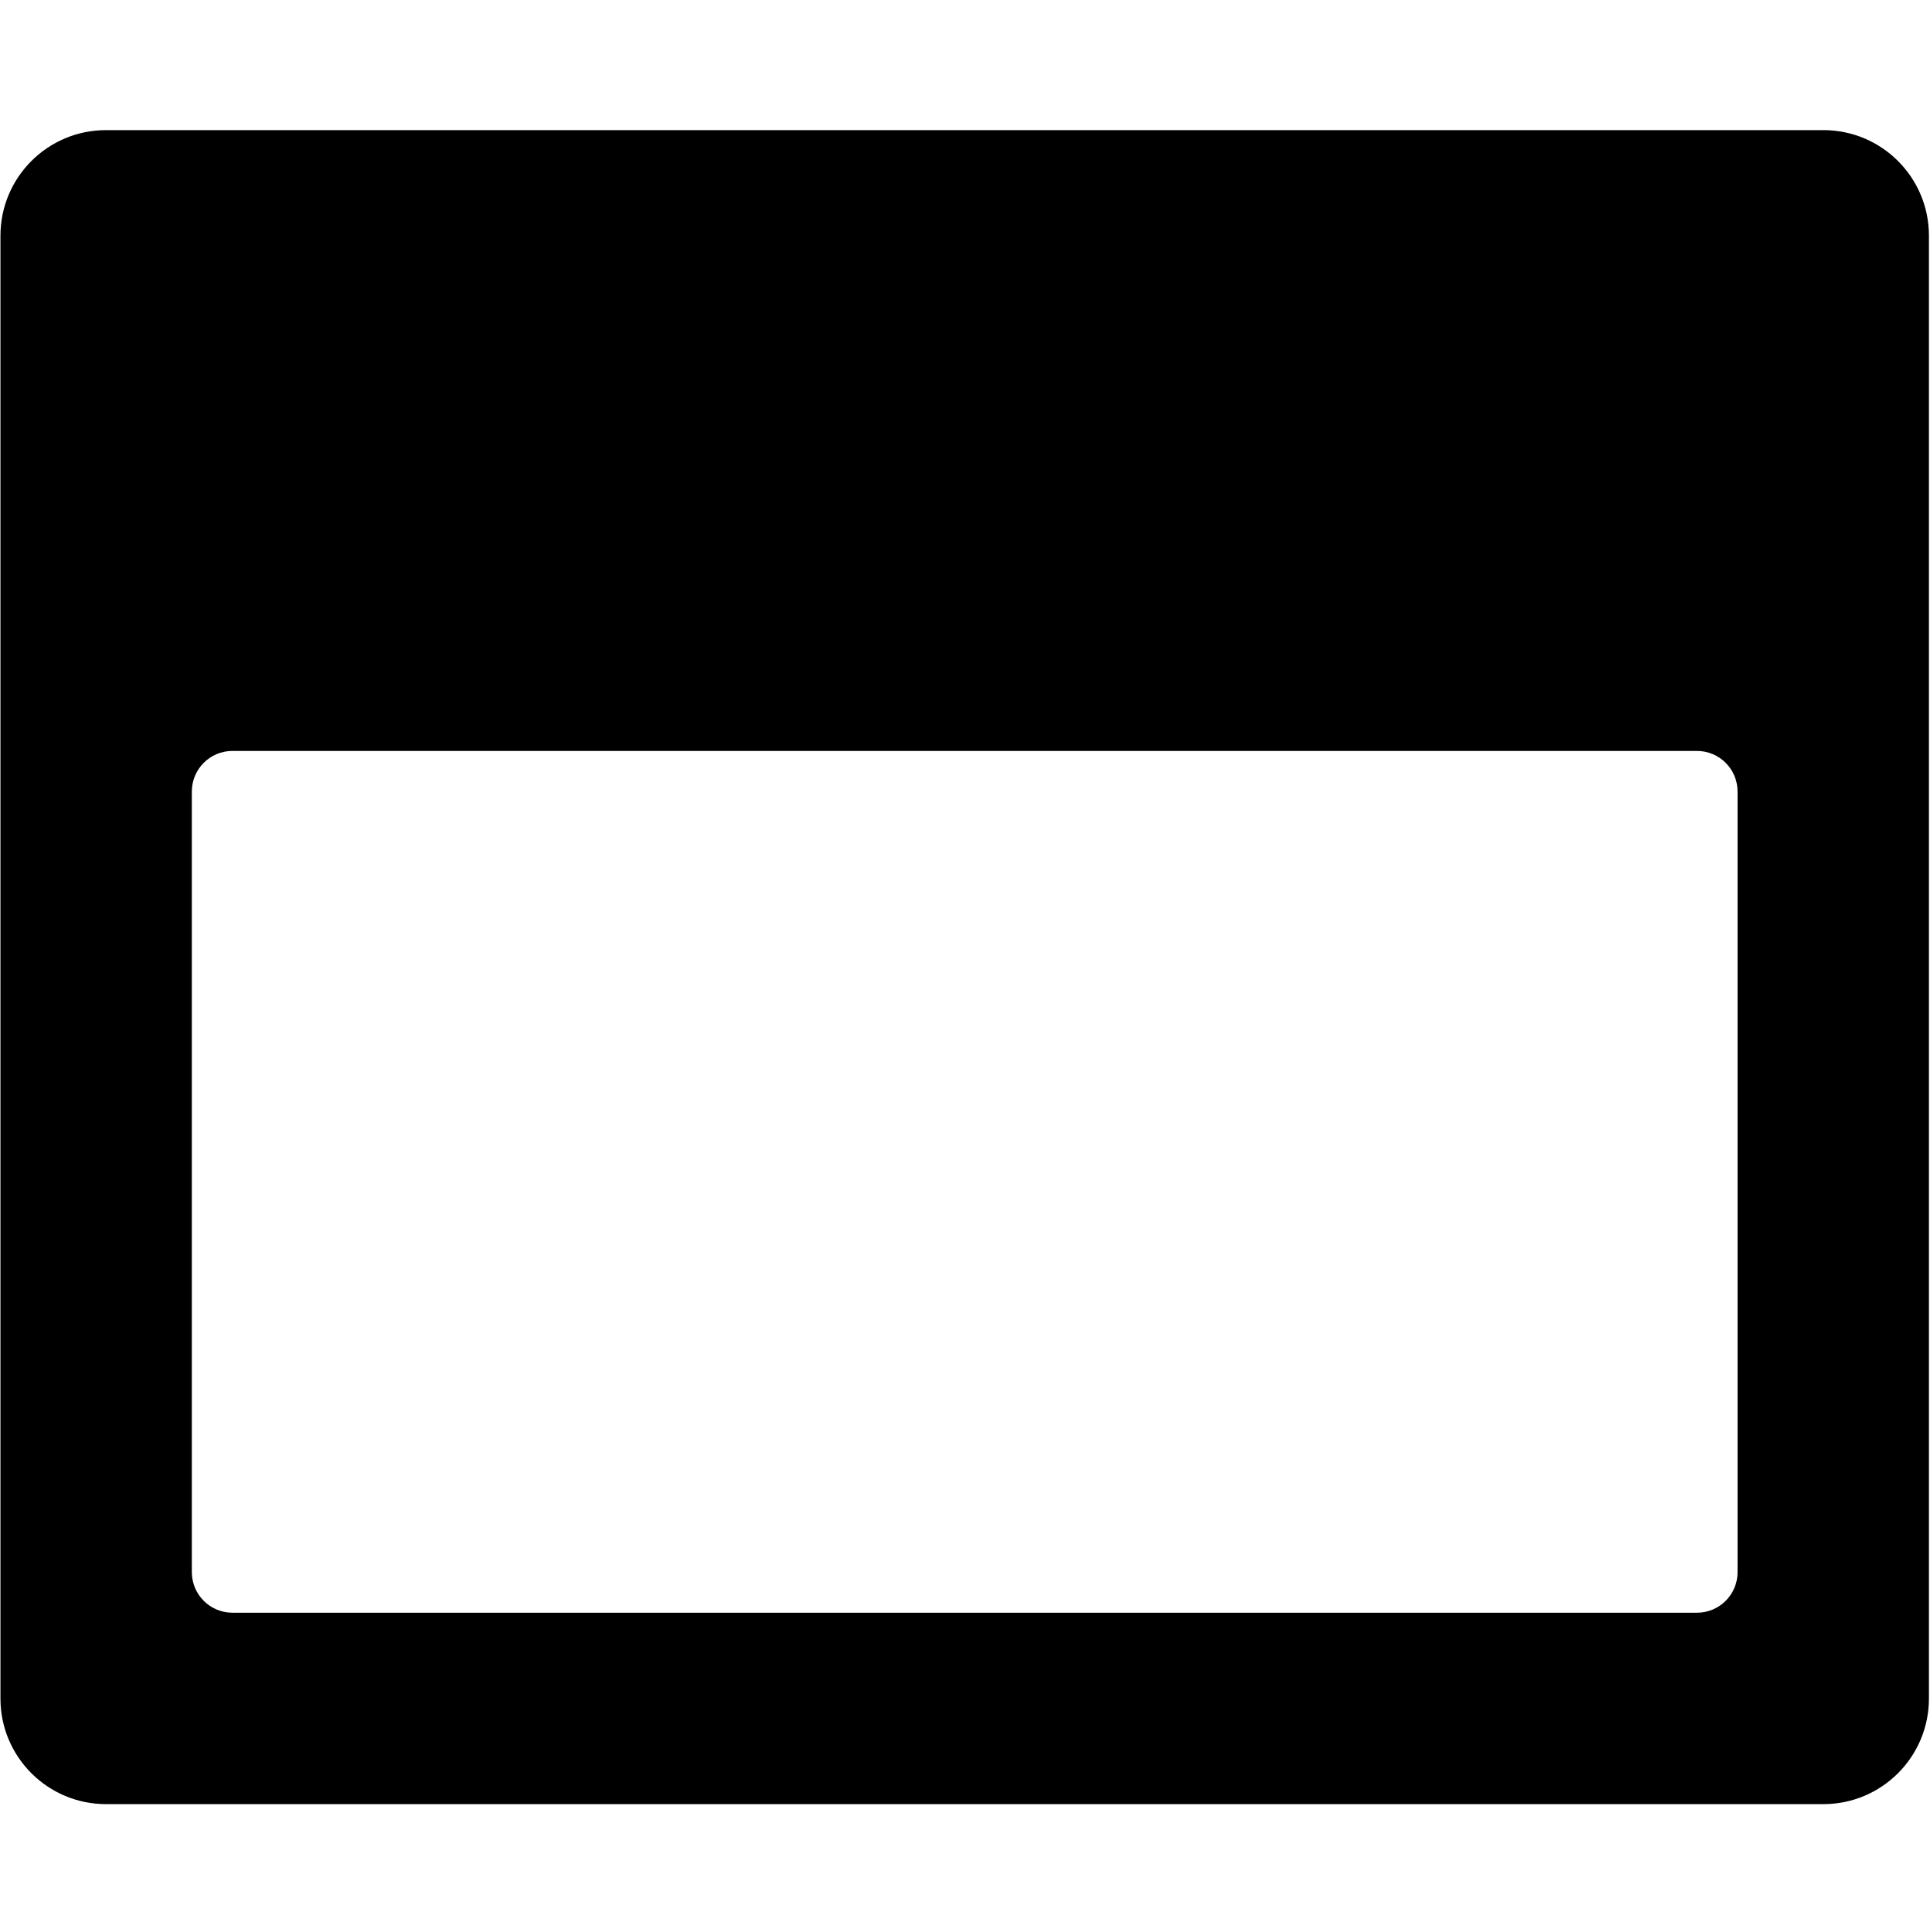
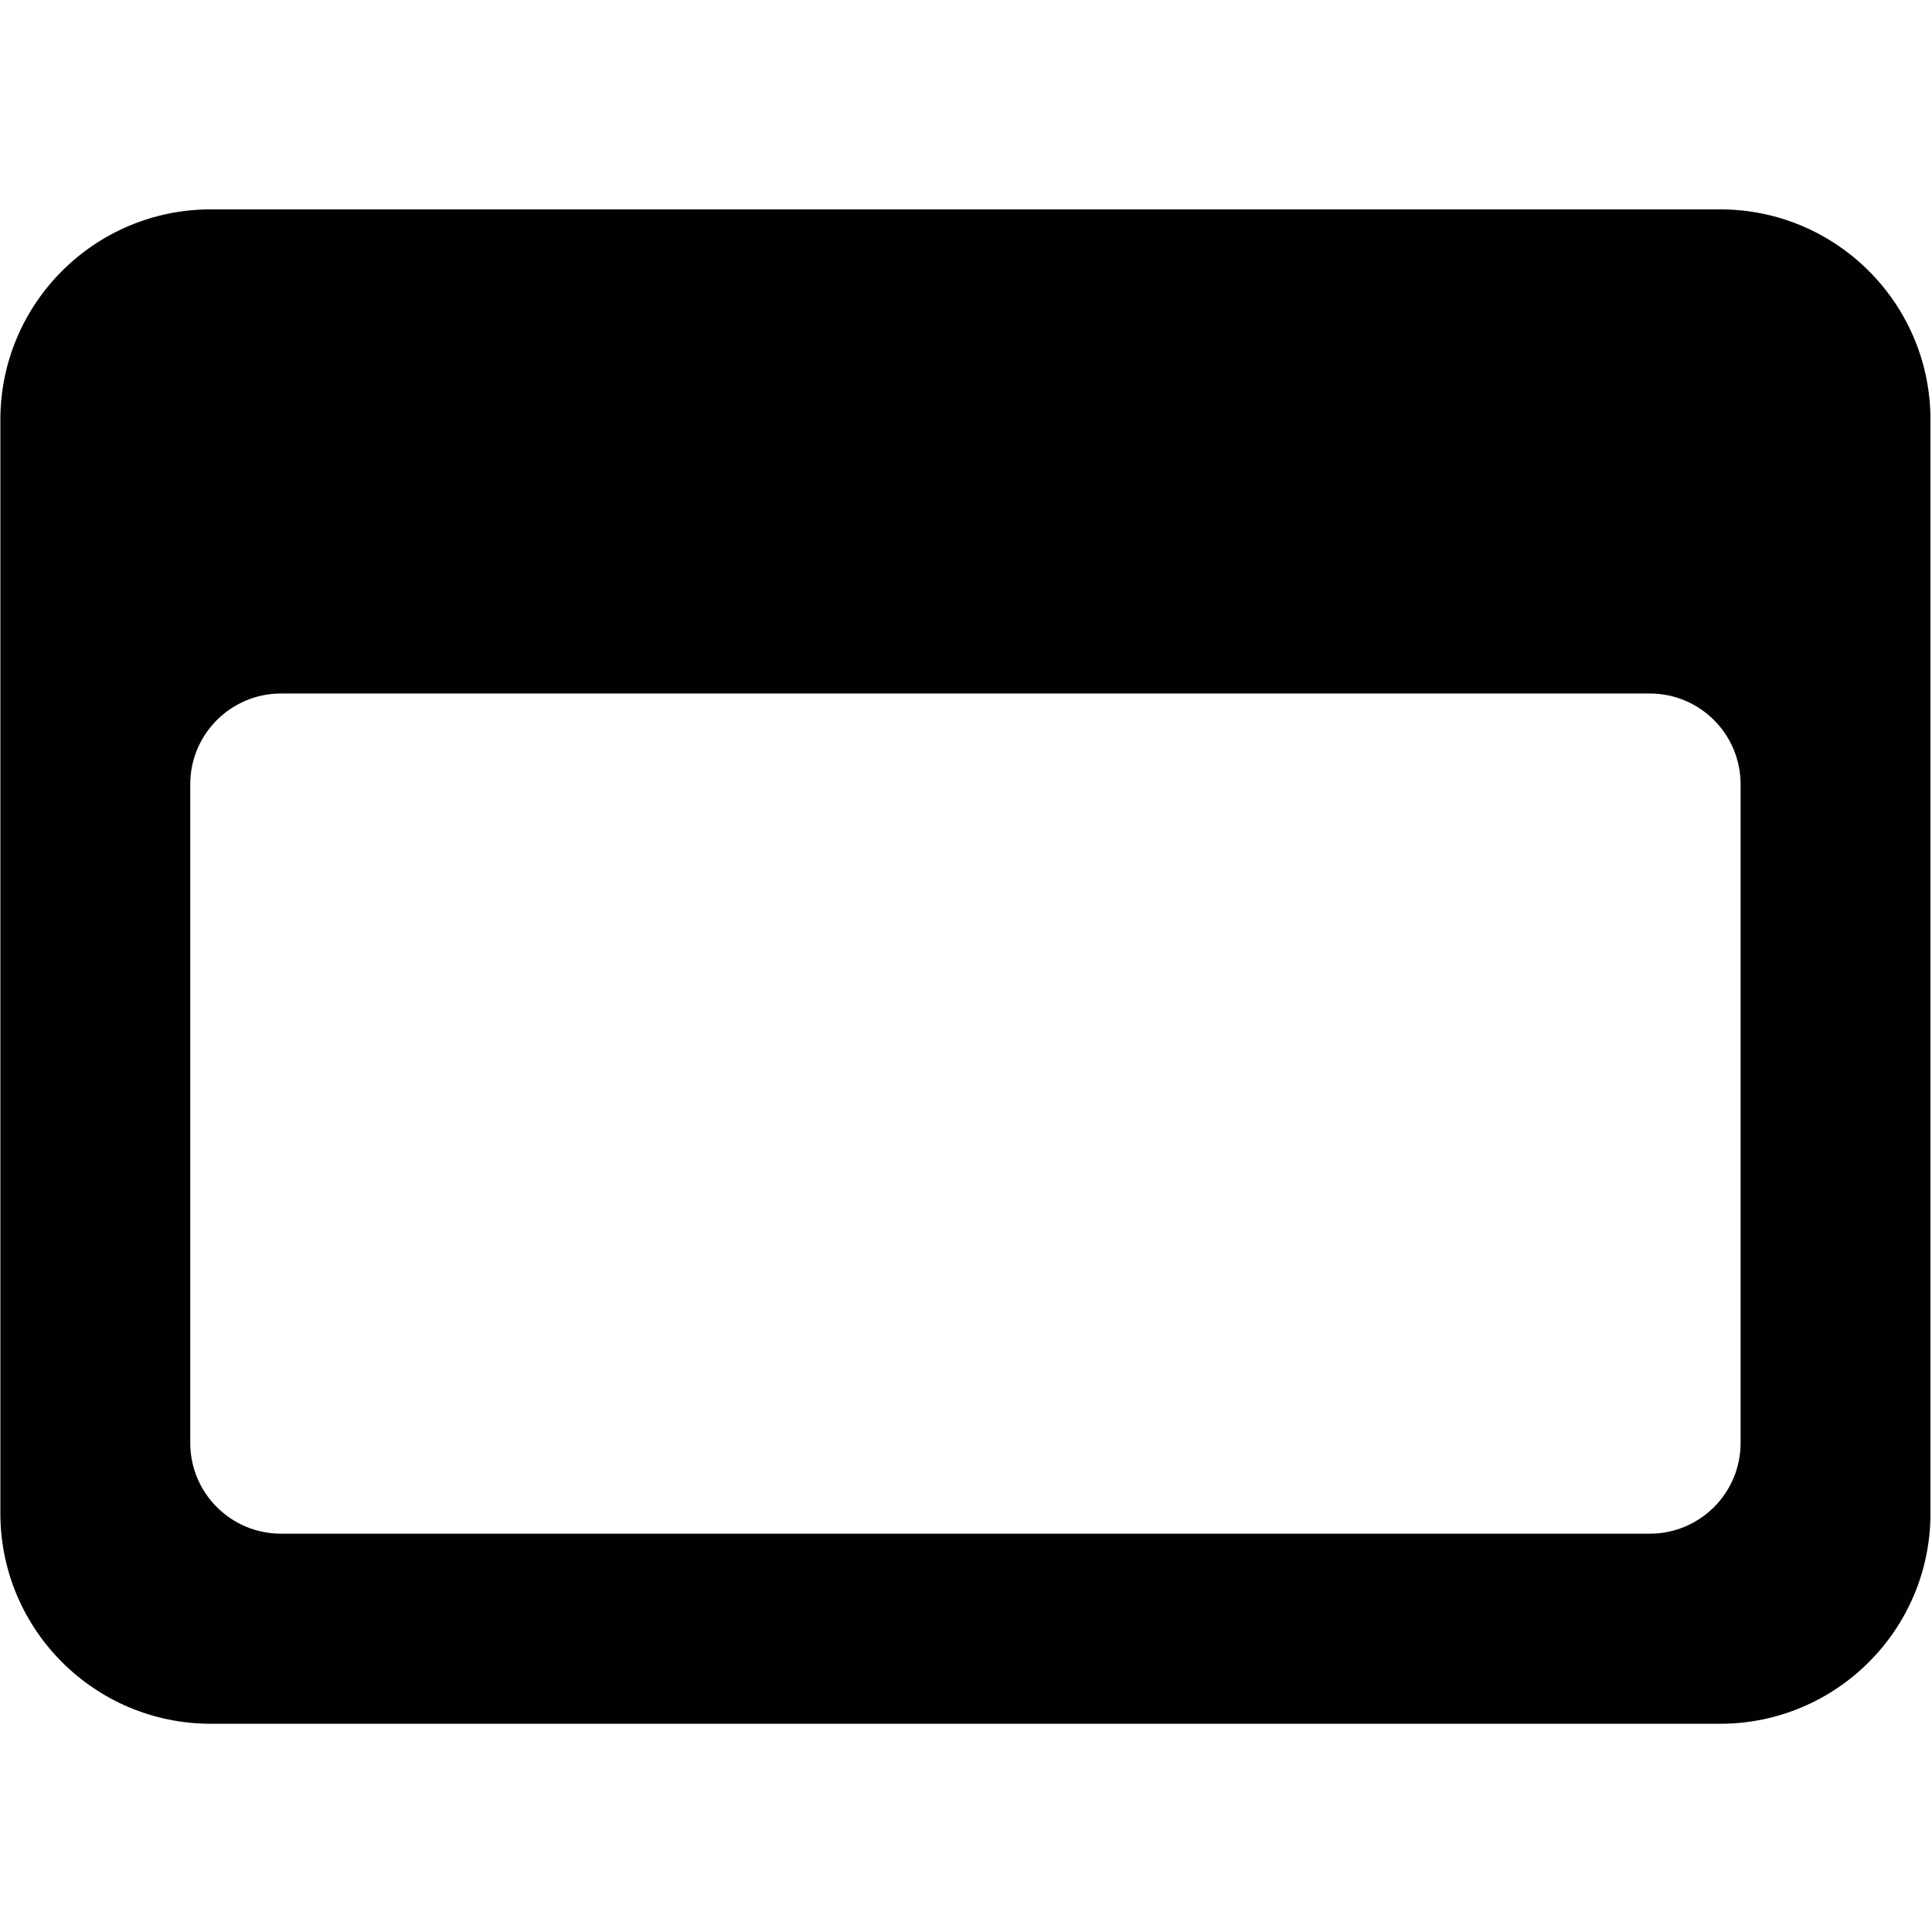
- <svg xmlns="http://www.w3.org/2000/svg" id="Layer_7" data-name="Layer 7" viewBox="0 0 850.44 851.39">
-   <path d="M803.72,57.34H46.73C21.03,57.34,.2,78.17,.2,103.87V748.51c0,25.7,20.83,46.53,46.53,46.53H803.72c25.69,0,46.52-20.83,46.52-46.53V103.87c0-25.7-20.83-46.53-46.52-46.53Zm-37.83,635.46c0,9.88-8.01,17.89-17.89,17.89H102.45c-9.88,0-17.89-8.02-17.89-17.89V348.8c0-9.88,8.02-17.88,17.89-17.88H747.99c9.89,0,17.89,8.01,17.89,17.88v344h0Z" />
+ <svg xmlns="http://www.w3.org/2000/svg" id="Layer_34" data-name="Layer 34" viewBox="0 0 850.89 850.9">
+   <defs>
+     <style>
+       .cls-1 {
+         fill: #010101;
+         stroke-width: 0px;
+       }
+     </style>
+   </defs>
+   <path class="cls-1" d="M757.55,92.21H92.85C41.66,92.21.16,133.7.16,184.89v481.61c0,51.19,41.5,92.69,92.69,92.69h664.7c51.19,0,92.68-41.5,92.68-92.69V184.89c0-51.19-41.49-92.68-92.68-92.68ZM766.6,635.5c0,22.08-17.9,39.97-39.98,39.97H123.77c-22.08,0-39.98-17.89-39.98-39.97v-290.08c0-22.08,17.9-39.98,39.98-39.98h602.85c22.08,0,39.98,17.9,39.98,39.98v290.08Z" />
</svg>
